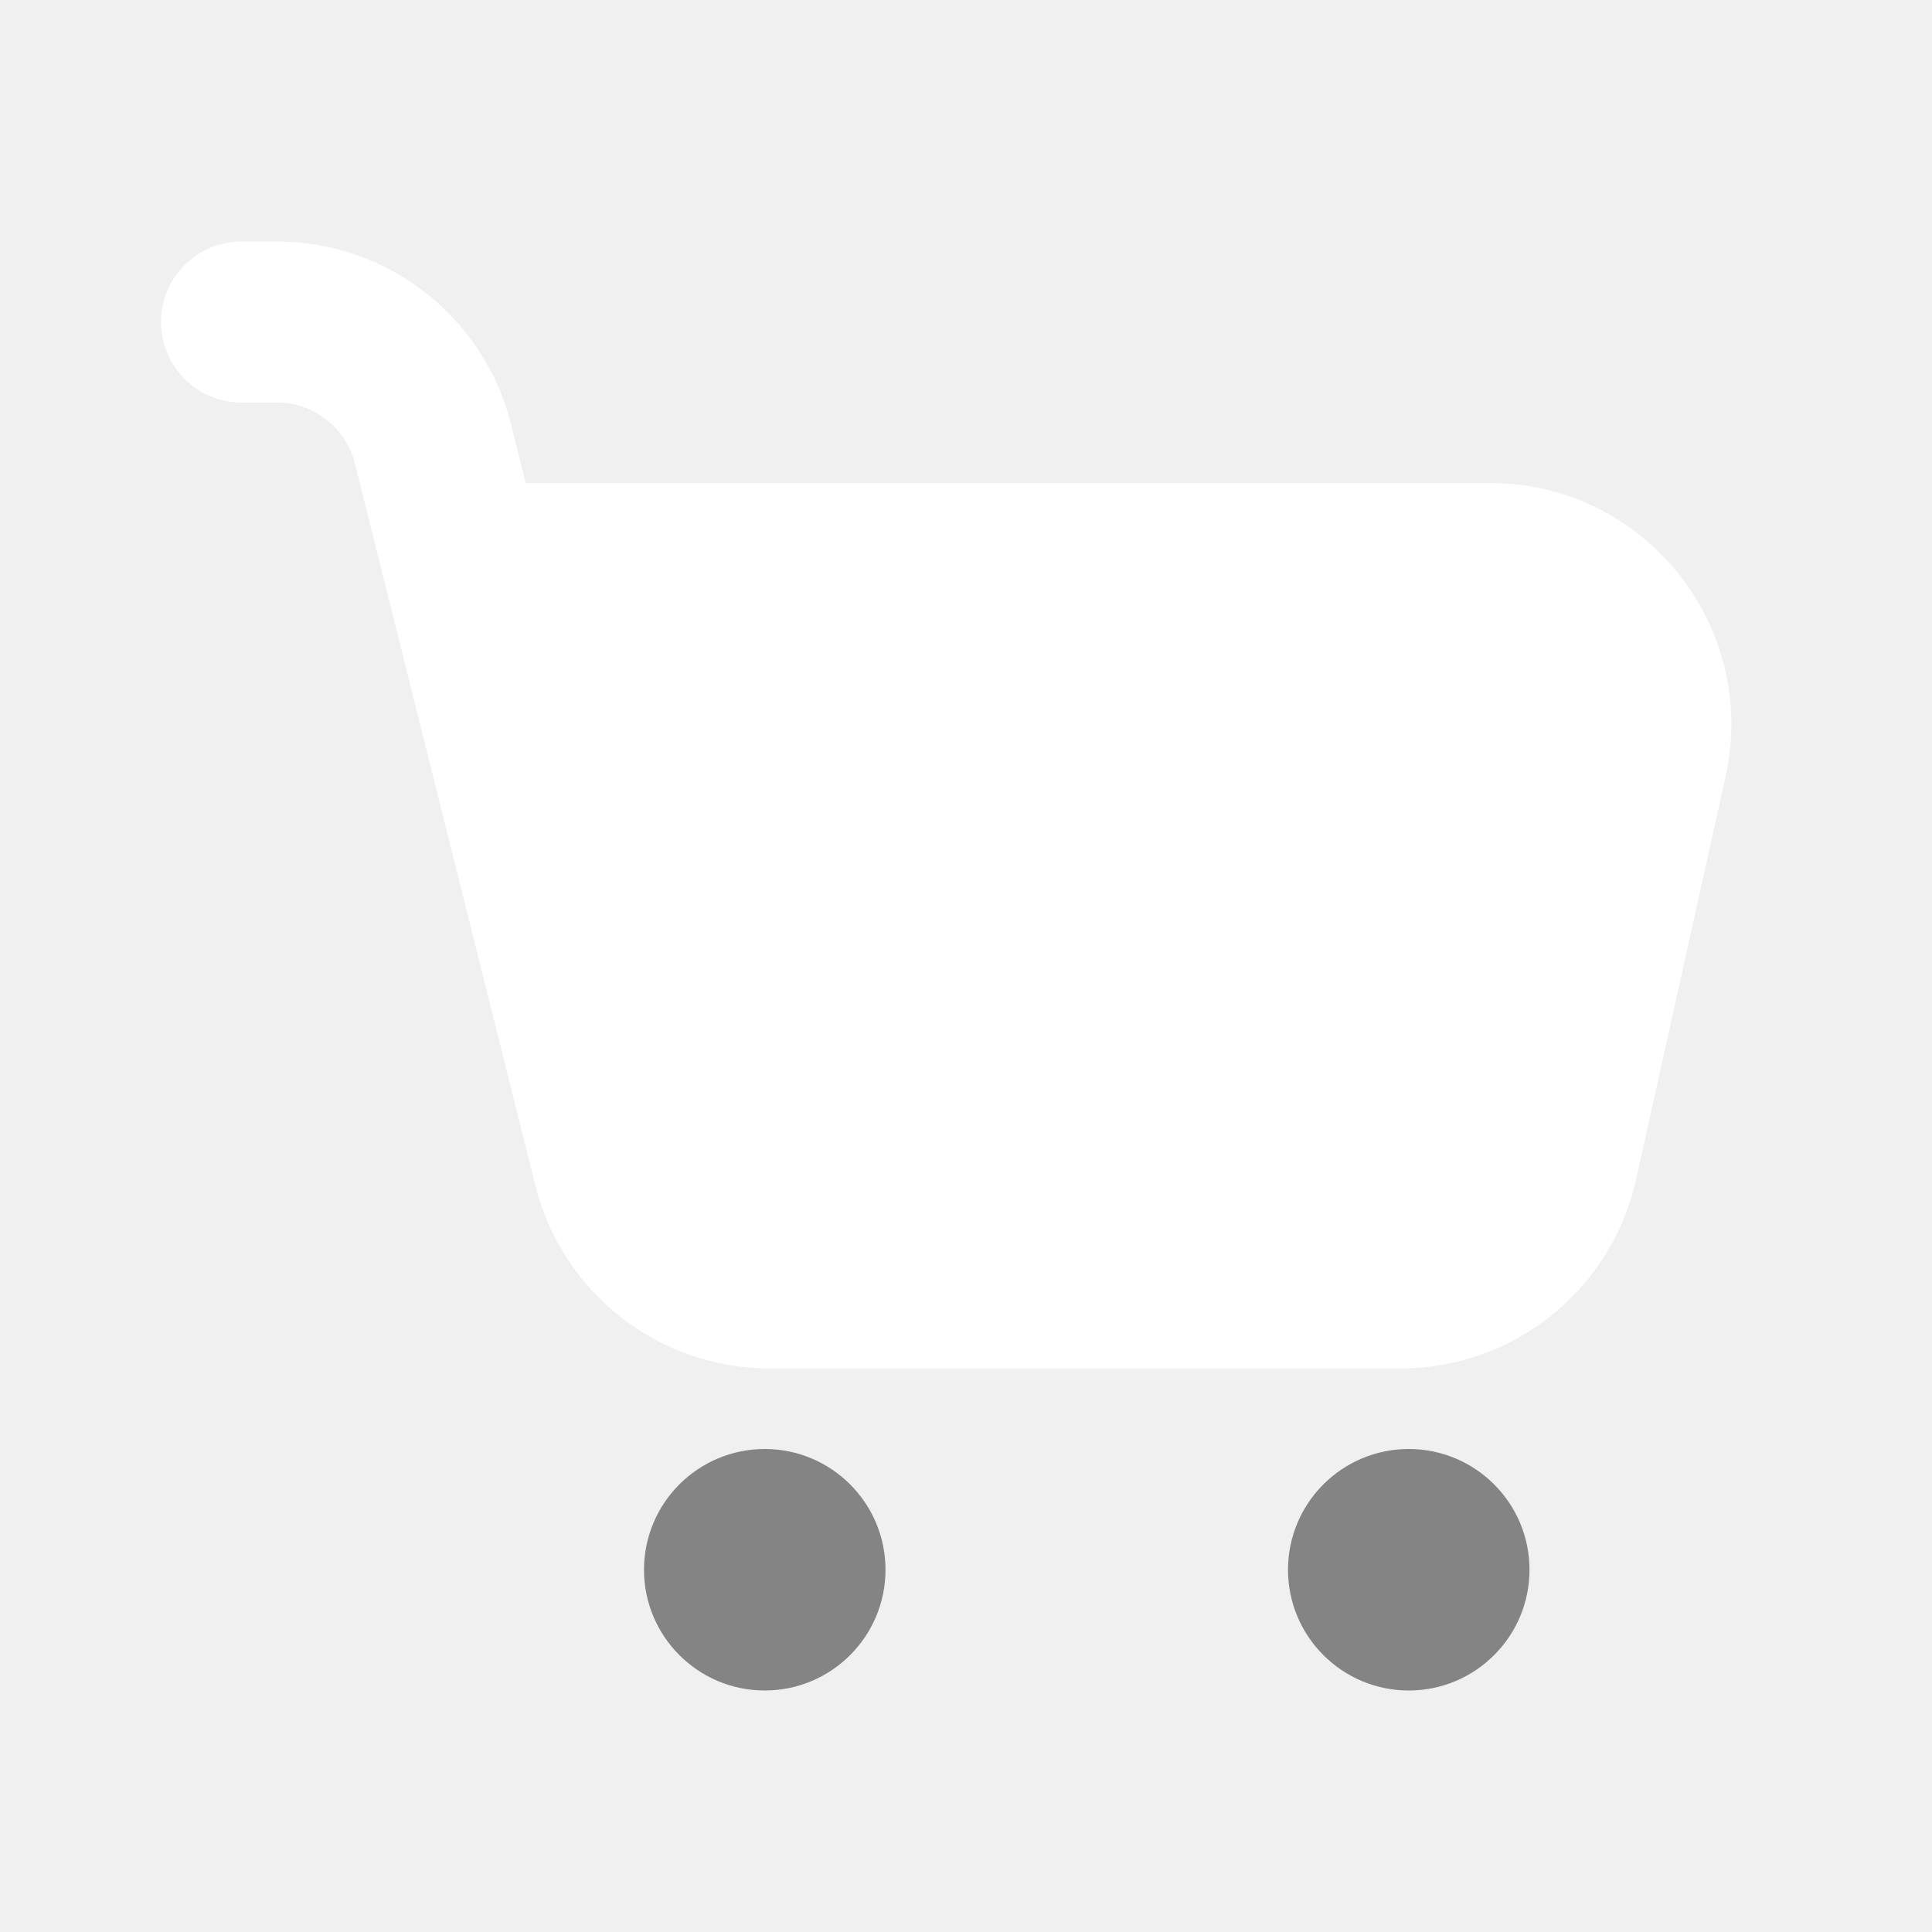
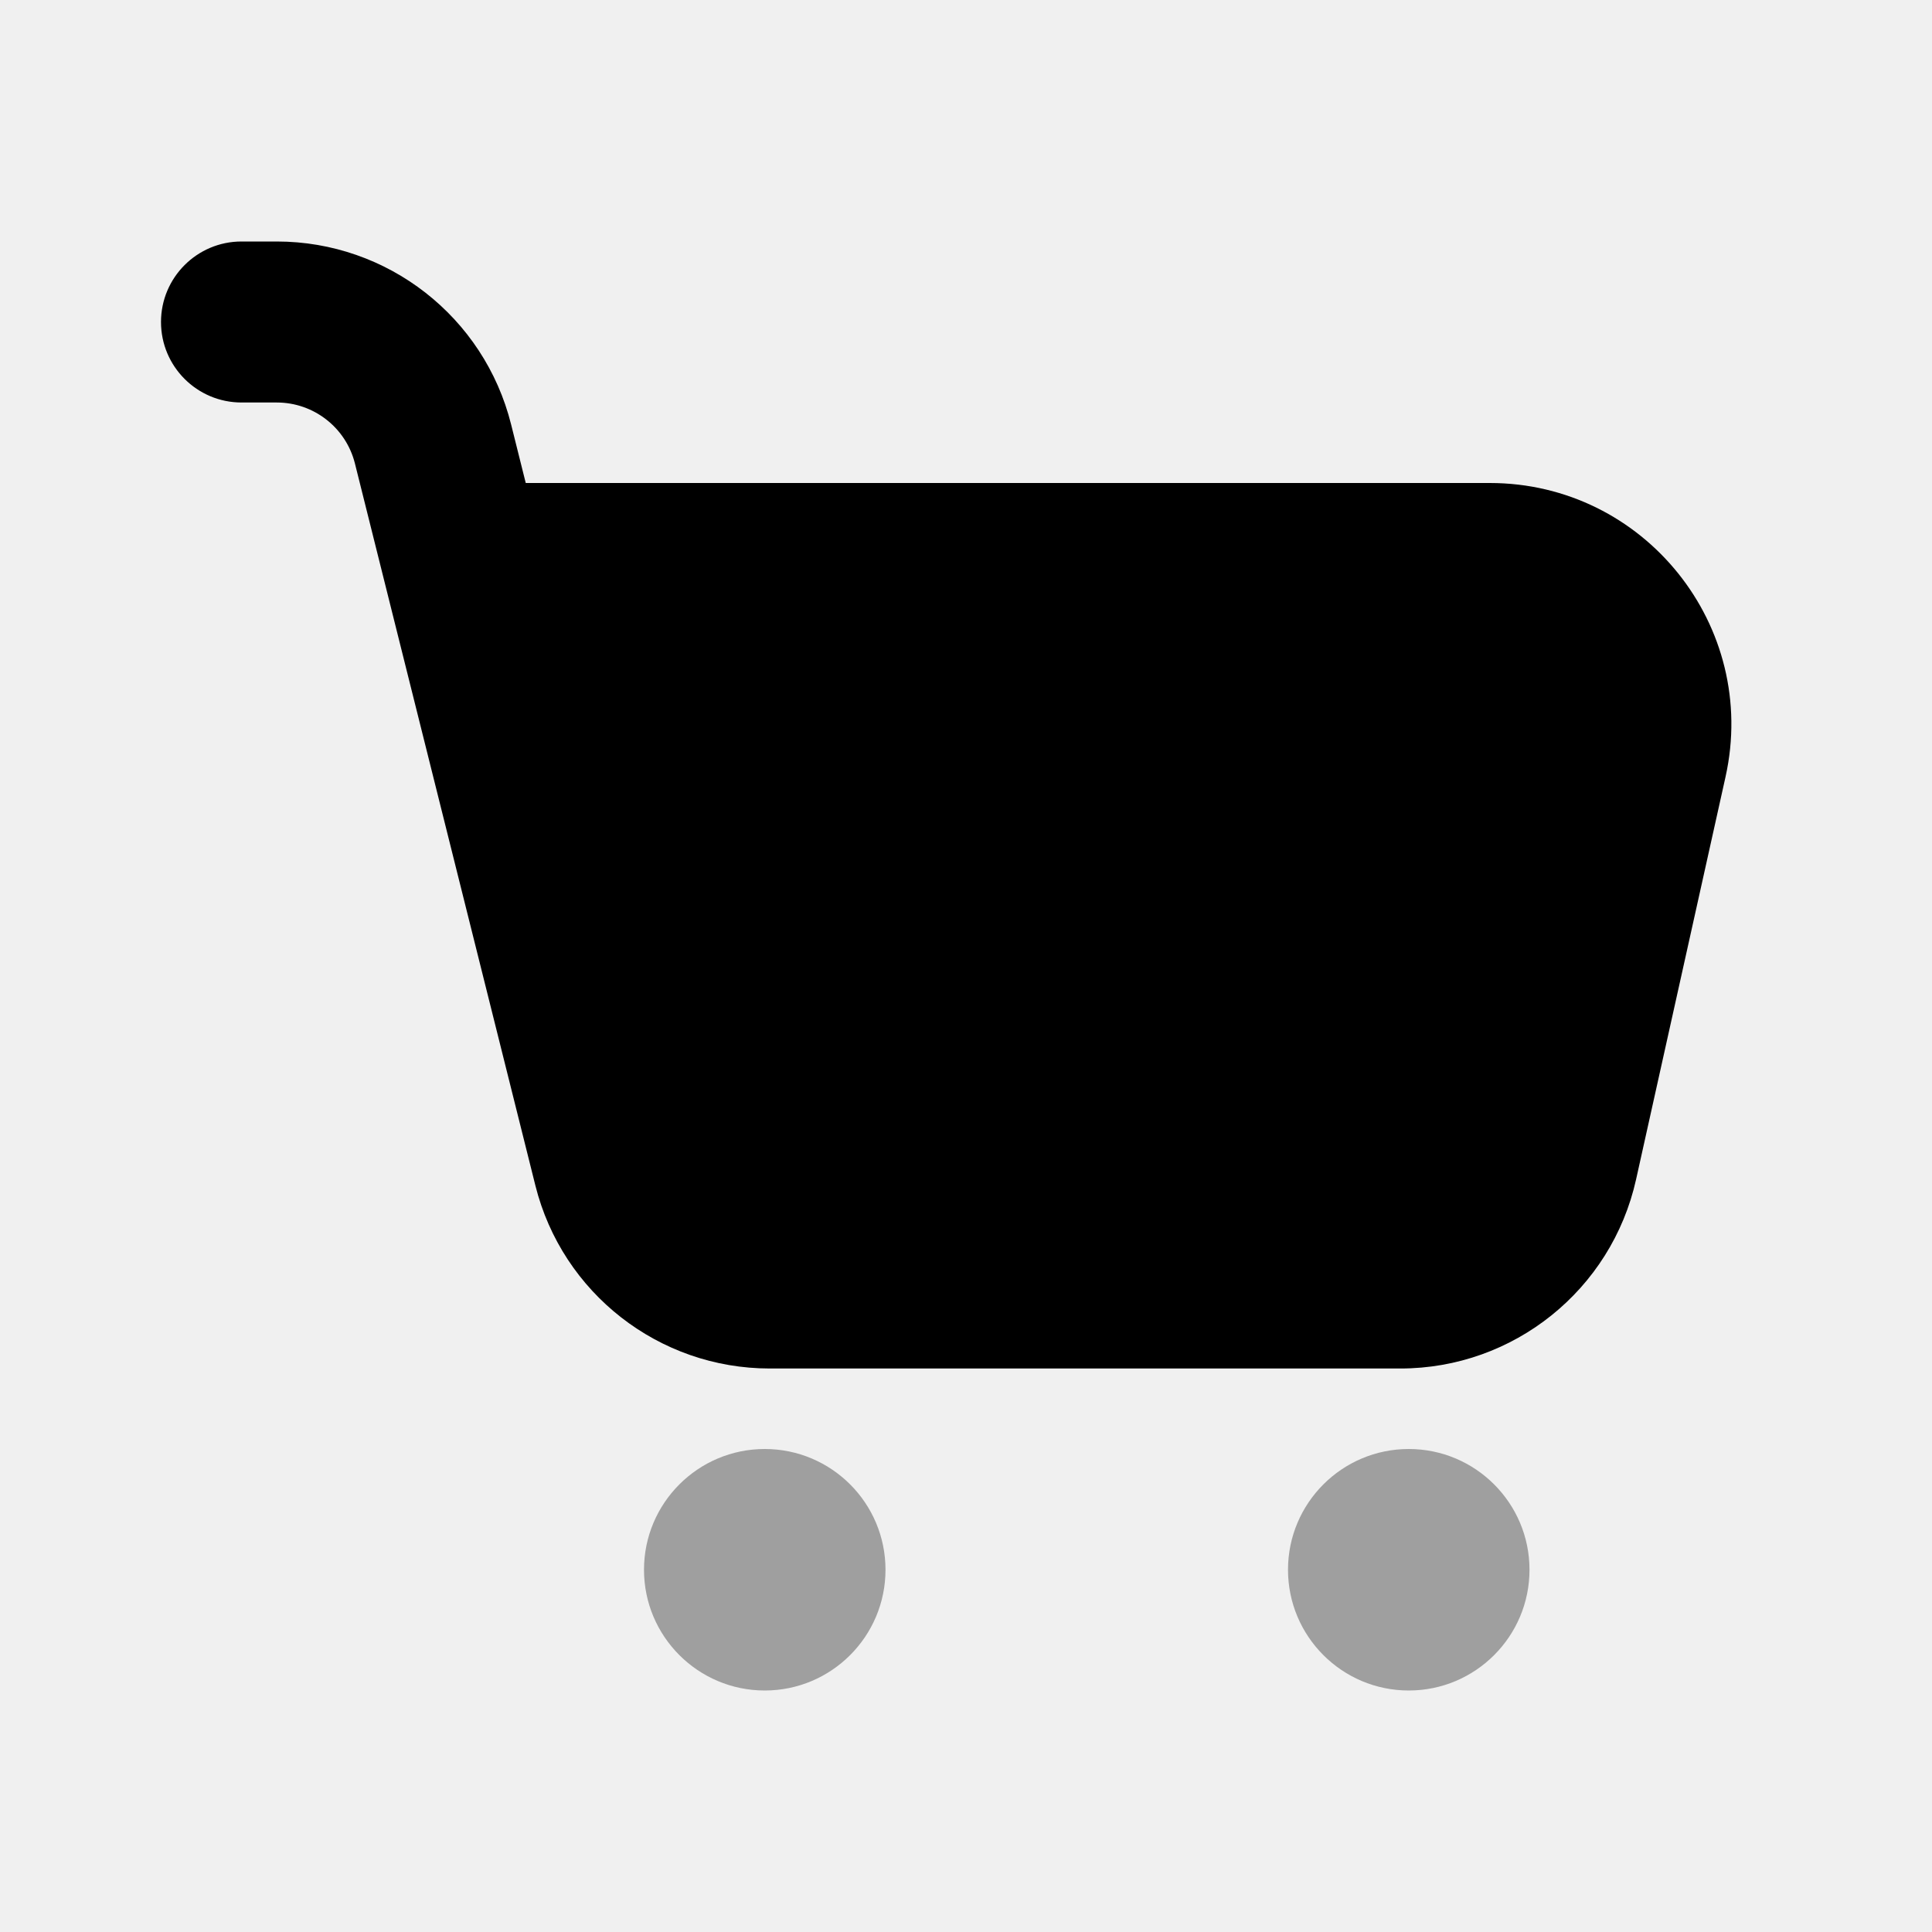
<svg xmlns="http://www.w3.org/2000/svg" width="24" height="24" viewBox="0 0 24 24" fill="none">
-   <path fill-rule="evenodd" clip-rule="evenodd" d="M2 4C2 3.448 2.448 3 3 3H3.438C4.815 3 6.015 3.937 6.349 5.272L6.531 6H18.507C20.426 6 21.852 7.777 21.435 9.651L20.324 14.651C20.019 16.023 18.802 17 17.396 17H9.562C8.185 17 6.985 16.063 6.651 14.728L4.409 5.757C4.297 5.312 3.897 5 3.438 5H3C2.448 5 2 4.552 2 4Z" fill="white" />
-   <path fill-rule="evenodd" clip-rule="evenodd" d="M9.5 21C10.328 21 11 20.328 11 19.5C11 18.672 10.328 18 9.5 18C8.672 18 8 18.672 8 19.5C8 20.328 8.672 21 9.5 21Z" fill="#848484" />
-   <path fill-rule="evenodd" clip-rule="evenodd" d="M17.5 21C18.328 21 19 20.328 19 19.5C19 18.672 18.328 18 17.5 18C16.672 18 16 18.672 16 19.5C16 20.328 16.672 21 17.5 21Z" fill="#848484" />
+   <path fill-rule="evenodd" clip-rule="evenodd" d="M2 4C2 3.448 2.448 3 3 3H3.438C4.815 3 6.015 3.937 6.349 5.272L6.531 6H18.507C20.426 6 21.852 7.777 21.435 9.651L20.324 14.651C20.019 16.023 18.802 17 17.396 17H9.562C8.185 17 6.985 16.063 6.651 14.728L4.409 5.757C4.297 5.312 3.897 5 3.438 5H3C2.448 5 2 4.552 2 4Z" fill="black" />
+   <path fill-rule="evenodd" clip-rule="evenodd" d="M9.5 21C10.328 21 11 20.328 11 19.5C11 18.672 10.328 18 9.5 18C8.672 18 8 18.672 8 19.5C8 20.328 8.672 21 9.5 21Z" fill="#9F9F9F" />
+   <path fill-rule="evenodd" clip-rule="evenodd" d="M17.5 21C18.328 21 19 20.328 19 19.5C19 18.672 18.328 18 17.5 18C16.672 18 16 18.672 16 19.5C16 20.328 16.672 21 17.5 21Z" fill="#9F9F9F" />
</svg>
